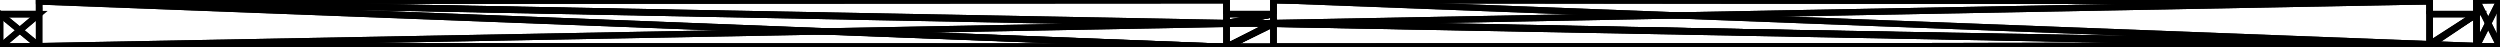
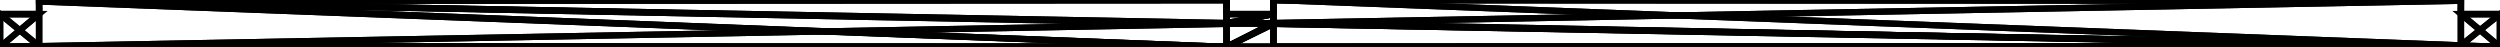
<svg xmlns="http://www.w3.org/2000/svg" baseProfile="tiny" height="0.75 mm" width="40 mm" viewBox="0 0 40 0.75" version="1.1" stroke="black" stroke-width=".1" fill="none">
  <path d="M0.625 0.738 L0.625 0.75 L19.625 0.75 z" />
  <path d="M0.625 0.738 L19.625 0.75 L19.625 0.382 z" />
  <path d="M19.625 0 L0.625 0 L0.625 0.012 z" />
  <path d="M19.625 0 L0.625 0.012 L19.625 0.382 z" />
  <path d="M0.625 0.012 L0.625 0.738 L19.625 0.382 z" />
-   <path d="M20.375 0.75 L38.875 0.75 L38.875 0.728 z" />
-   <path d="M20.375 0.75 L38.875 0.728 L20.375 0.368 z" />
-   <path d="M38.875 0.728 L38.875 0.021 L20.375 0.368 z" />
-   <path d="M38.875 0.021 L38.875 0 L20.375 0 z" />
-   <path d="M38.875 0.021 L20.375 0 L20.375 0.368 z" />
+   <path d="M20.375 0.75 L39.375 0.75 L39.375 0.738 z" />
+   <path d="M20.375 0.75 L39.375 0.738 L20.375 0.368 z" />
+   <path d="M39.375 0.738 L39.375 0.012 L20.375 0.368 z" />
+   <path d="M39.375 0.012 L39.375 0 L20.375 0 z" />
+   <path d="M39.375 0.012 L20.375 0 L20.375 0.368 z" />
  <path d="M20.375 0.368 L19.625 0.382 L19.625 0.75 z" />
  <path d="M20.375 0.368 L19.625 0.75 L20.375 0.75 z" />
  <path d="M20.375 0.225 L19.625 0.225 L19.625 0.382 z" />
  <path d="M20.375 0.225 L19.625 0.382 L20.375 0.368 z" />
-   <path d="M39.625 0.75 L40 0.75 L39.625 0.743 z" />
-   <path d="M39.625 0.743 L40 0.75 L40 0 z" />
-   <path d="M39.625 0.743 L40 0 L39.625 0.007 z" />
-   <path d="M39.625 0.007 L40 0 L39.625 0 z" />
-   <path d="M39.625 0.75 L39.625 0.743 L38.875 0.728 z" />
-   <path d="M39.625 0.75 L38.875 0.728 L38.875 0.75 z" />
-   <path d="M39.625 0.225 L38.875 0.225 L38.875 0.728 z" />
-   <path d="M39.625 0.225 L38.875 0.728 L39.625 0.743 z" />
+   <path d="M39.375 0.75 L40 0.75 L39.375 0.738 z" />
+   <path d="M40 0.75 L40 0.225 L39.375 0.225 z" />
+   <path d="M40 0.75 L39.375 0.225 L39.375 0.738 z" />
  <path d="M0.625 0.738 L0 0.75 L0.625 0.75 z" />
  <path d="M0 0.225 L0 0.75 L0.625 0.738 z" />
  <path d="M0 0.225 L0.625 0.738 L0.625 0.225 z" />
  <path d="M0 0.225 L0 0.225 L0 0.75 z" />
  <path d="M0 0.225 L0 0.75 L0 0.75 z" />
  <path d="M0 0.225 L0 0.225 L0 0.75 z" />
  <path d="M0.625 0.012 L19.625 0.368 L19.625 0.75 z" />
  <path d="M0.625 0.012 L19.625 0.75 L0.625 0.024 z" />
  <path d="M0.625 0.024 L19.625 0.75 L0.625 0.75 z" />
  <path d="M0.625 0.012 L0.625 0 L19.625 0 z" />
  <path d="M0.625 0.012 L19.625 0 L19.625 0.368 z" />
-   <path d="M38.875 0.729 L38.875 0.75 L20.375 0.75 z" />
-   <path d="M38.875 0.729 L20.375 0.75 L20.375 0.382 z" />
-   <path d="M38.875 0 L38.875 0.707 L20.375 0 z" />
-   <path d="M38.875 0.707 L38.875 0.729 L20.375 0.382 z" />
-   <path d="M38.875 0.707 L20.375 0.382 L20.375 0 z" />
+   <path d="M39.375 0.738 L39.375 0.75 L20.375 0.75 z" />
+   <path d="M39.375 0.738 L20.375 0.75 L20.375 0.382 z" />
+   <path d="M39.375 0 L39.375 0.726 L20.375 0 z" />
+   <path d="M39.375 0.726 L39.375 0.738 L20.375 0.382 z" />
+   <path d="M39.375 0.726 L20.375 0.382 L20.375 0 z" />
  <path d="M20.375 0.382 L20.375 0.75 L19.625 0.75 z" />
  <path d="M20.375 0.382 L19.625 0.75 L19.625 0.368 z" />
  <path d="M20.375 0.225 L20.375 0.382 L19.625 0.368 z" />
  <path d="M20.375 0.225 L19.625 0.368 L19.625 0.225 z" />
-   <path d="M39.625 0.743 L40 0.75 L39.625 0.75 z" />
-   <path d="M39.625 0 L40 0 L40 0.75 z" />
-   <path d="M39.625 0 L40 0.75 L39.625 0.736 z" />
-   <path d="M39.625 0.736 L40 0.75 L39.625 0.743 z" />
-   <path d="M39.625 0.743 L39.625 0.75 L38.875 0.75 z" />
-   <path d="M39.625 0.743 L38.875 0.75 L38.875 0.729 z" />
-   <path d="M39.625 0.225 L39.625 0.736 L38.875 0.707 z" />
-   <path d="M39.625 0.225 L38.875 0.707 L38.875 0.225 z" />
-   <path d="M39.625 0.736 L39.625 0.743 L38.875 0.729 z" />
-   <path d="M39.625 0.736 L38.875 0.729 L38.875 0.707 z" />
+   <path d="M39.375 0.738 L40 0.75 L39.375 0.75 z" />
+   <path d="M40 0.225 L40 0.75 L39.375 0.726 z" />
+   <path d="M40 0.225 L39.375 0.726 L39.375 0.225 z" />
+   <path d="M39.375 0.726 L40 0.75 L39.375 0.738 z" />
  <path d="M0.625 0.225 L0.625 0.75 L0 0.75 z" />
  <path d="M0.625 0.225 L0 0.75 L0 0.225 z" />
-   <path d="M40 0.75 L40 0 L40 0.75 z" />
-   <path d="M40 0.75 L40 0 L40 0 z" />
+   <path d="M40 0.225 L40 0.225 L40 0.75 z" />
+   <path d="M40 0.225 L40 0.75 L40 0.75 z" />
+   <path d="M40 0.225 L40 0.225 L40 0.75 z" />
  <path d="M0.625 0 L0.625 0 L19.625 0 z" />
  <path d="M0.625 0 L0.625 0 L19.625 0 z" />
  <path d="M0.625 0 L19.625 0 L19.625 0 z" />
  <path d="M0.625 0 L0.625 0 L19.625 0 z" />
  <path d="M0.625 0 L19.625 0 L19.625 0 z" />
-   <path d="M38.875 0 L38.875 0 L20.375 0 z" />
-   <path d="M38.875 0 L20.375 0 L20.375 0 z" />
-   <path d="M38.875 0 L38.875 0 L20.375 0 z" />
-   <path d="M38.875 0 L38.875 0 L20.375 0 z" />
-   <path d="M38.875 0 L20.375 0 L20.375 0 z" />
-   <path d="M39.625 0 L40 0 L39.625 0 z" />
-   <path d="M39.625 0 L40 0 L40 0 z" />
-   <path d="M39.625 0 L40 0 L39.625 0 z" />
-   <path d="M39.625 0 L40 0 L39.625 0 z" />
+   <path d="M39.375 0 L39.375 0 L20.375 0 z" />
+   <path d="M39.375 0 L20.375 0 L20.375 0 z" />
+   <path d="M39.375 0 L39.375 0 L20.375 0 z" />
+   <path d="M39.375 0 L39.375 0 L20.375 0 z" />
+   <path d="M39.375 0 L20.375 0 L20.375 0 z" />
  <path d="M0.625 0.75 L0.625 0.75 L19.625 0.75 z" />
  <path d="M0.625 0.75 L0.625 0.75 L19.625 0.75 z" />
  <path d="M0.625 0.75 L19.625 0.75 L19.625 0.75 z" />
  <path d="M0.625 0.75 L0.625 0.75 L19.625 0.75 z" />
  <path d="M0.625 0.75 L19.625 0.75 L19.625 0.75 z" />
-   <path d="M38.875 0.75 L38.875 0.75 L20.375 0.75 z" />
-   <path d="M38.875 0.75 L20.375 0.75 L20.375 0.75 z" />
-   <path d="M38.875 0.75 L38.875 0.75 L20.375 0.75 z" />
-   <path d="M38.875 0.75 L38.875 0.75 L20.375 0.75 z" />
-   <path d="M38.875 0.75 L20.375 0.75 L20.375 0.75 z" />
+   <path d="M39.375 0.75 L39.375 0.75 L20.375 0.75 z" />
+   <path d="M39.375 0.75 L20.375 0.75 L20.375 0.75 z" />
+   <path d="M39.375 0.75 L39.375 0.75 L20.375 0.75 z" />
+   <path d="M39.375 0.75 L39.375 0.75 L20.375 0.75 z" />
+   <path d="M39.375 0.75 L20.375 0.75 L20.375 0.75 z" />
  <path d="M19.625 0.75 L20.375 0.75 L20.375 0.75 z" />
  <path d="M19.625 0.75 L20.375 0.75 L19.625 0.75 z" />
  <path d="M19.625 0.75 L20.375 0.75 L20.375 0.75 z" />
  <path d="M19.625 0.75 L20.375 0.75 L19.625 0.75 z" />
-   <path d="M39.625 0.75 L40 0.75 L39.625 0.75 z" />
-   <path d="M39.625 0.75 L40 0.75 L40 0.75 z" />
-   <path d="M39.625 0.75 L40 0.75 L39.625 0.75 z" />
-   <path d="M39.625 0.75 L40 0.75 L39.625 0.75 z" />
-   <path d="M39.625 0.75 L39.625 0.75 L38.875 0.75 z" />
-   <path d="M39.625 0.75 L38.875 0.75 L38.875 0.75 z" />
-   <path d="M39.625 0.75 L39.625 0.75 L38.875 0.75 z" />
-   <path d="M39.625 0.75 L38.875 0.75 L38.875 0.75 z" />
-   <path d="M39.625 0.75 L39.625 0.75 L38.875 0.75 z" />
-   <path d="M39.625 0.75 L38.875 0.75 L38.875 0.75 z" />
+   <path d="M39.375 0.75 L40 0.75 L39.375 0.75 z" />
+   <path d="M39.375 0.75 L40 0.75 L40 0.75 z" />
+   <path d="M39.375 0.75 L40 0.75 L39.375 0.75 z" />
+   <path d="M39.375 0.75 L40 0.75 L39.375 0.75 z" />
  <path d="M0.625 0.75 L0 0.75 L0 0.75 z" />
  <path d="M0.625 0.75 L0 0.75 L0.625 0.75 z" />
  <path d="M0.625 0.75 L0 0.75 L0.625 0.75 z" />
  <path d="M0.625 0.75 L0 0.75 L0.625 0.75 z" />
  <path d="M19.625 0 L19.625 0 L19.625 0.225 z" />
  <path d="M19.625 0 L19.625 0.225 L19.625 0.225 z" />
  <path d="M19.625 0 L19.625 0.225 L19.625 0 z" />
  <path d="M20.375 0 L20.375 0 L20.375 0.225 z" />
  <path d="M20.375 0 L20.375 0.225 L20.375 0.225 z" />
  <path d="M20.375 0 L20.375 0.225 L20.375 0 z" />
  <path d="M19.625 0.225 L19.625 0.225 L20.375 0.225 z" />
  <path d="M20.375 0.225 L19.625 0.225 L20.375 0.225 z" />
-   <path d="M38.875 0 L38.875 0 L38.875 0.225 z" />
-   <path d="M38.875 0 L38.875 0.225 L38.875 0.225 z" />
-   <path d="M38.875 0 L38.875 0.225 L38.875 0 z" />
-   <path d="M39.625 0 L39.625 0 L39.625 0.225 z" />
-   <path d="M39.625 0 L39.625 0.225 L39.625 0.225 z" />
-   <path d="M39.625 0 L39.625 0.225 L39.625 0 z" />
-   <path d="M38.875 0.225 L38.875 0.225 L39.625 0.225 z" />
-   <path d="M39.625 0.225 L38.875 0.225 L39.625 0.225 z" />
+   <path d="M39.375 0 L39.375 0 L39.375 0.225 z" />
+   <path d="M39.375 0 L39.375 0.225 L39.375 0.225 z" />
+   <path d="M39.375 0 L39.375 0.225 L39.375 0 z" />
+   <path d="M39.375 0.225 L40 0.225 L40 0.225 z" />
+   <path d="M39.375 0.225 L40 0.225 L39.375 0.225 z" />
+   <path d="M40 0.225 L39.375 0.225 L40 0.225 z" />
  <path d="M0.625 0 L0.625 0 L0.625 0.225 z" />
  <path d="M0.625 0 L0.625 0.225 L0.625 0.225 z" />
  <path d="M0.625 0 L0.625 0.225 L0.625 0 z" />
  <path d="M0 0.225 L0.625 0.225 L0 0.225 z" />
  <path d="M0 0.225 L0 0.225 L0.625 0.225 z" />
  <path d="M0 0.225 L0.625 0.225 L0.625 0.225 z" />
</svg>
